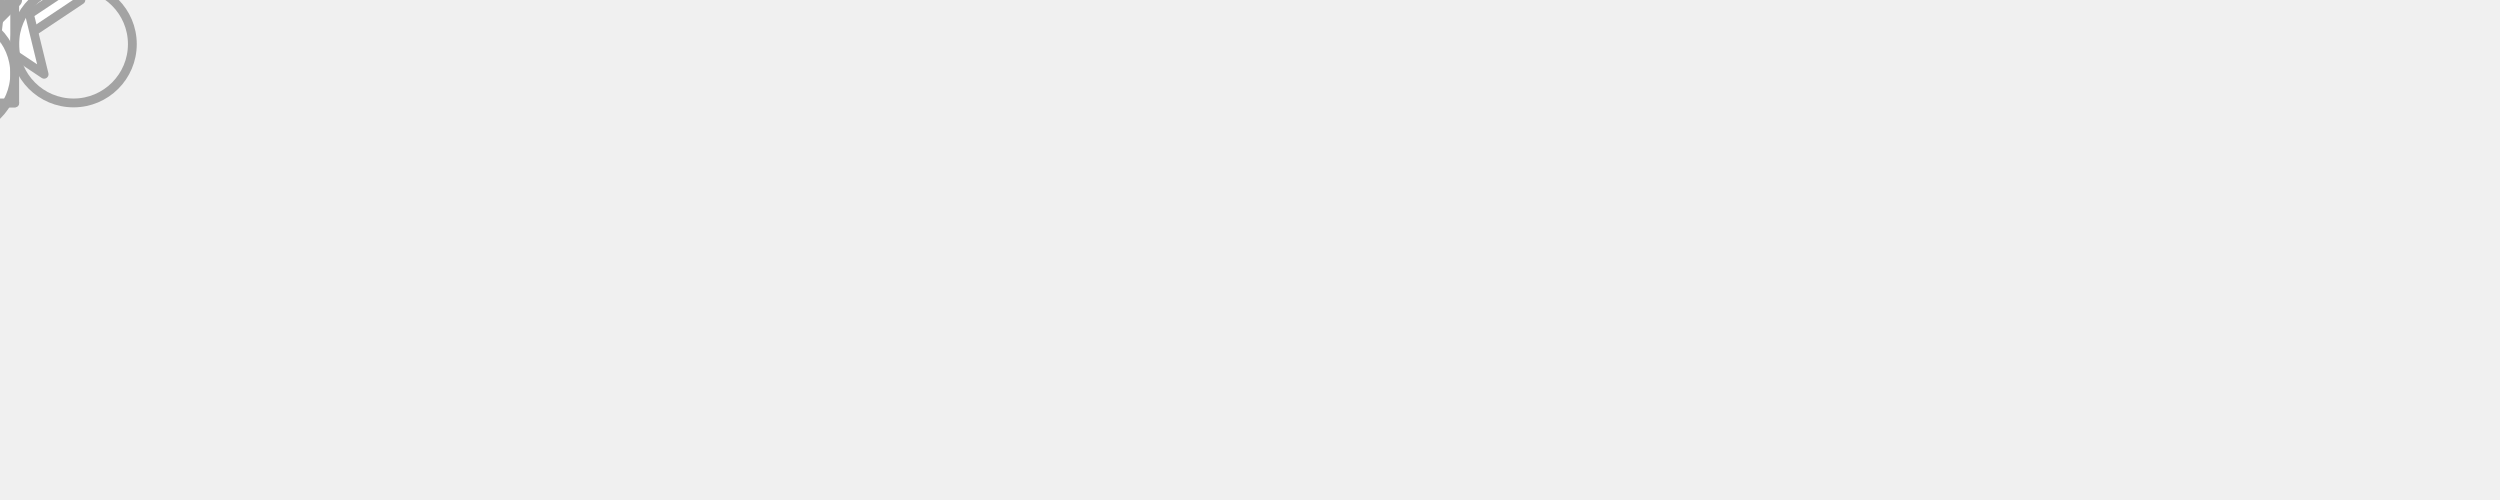
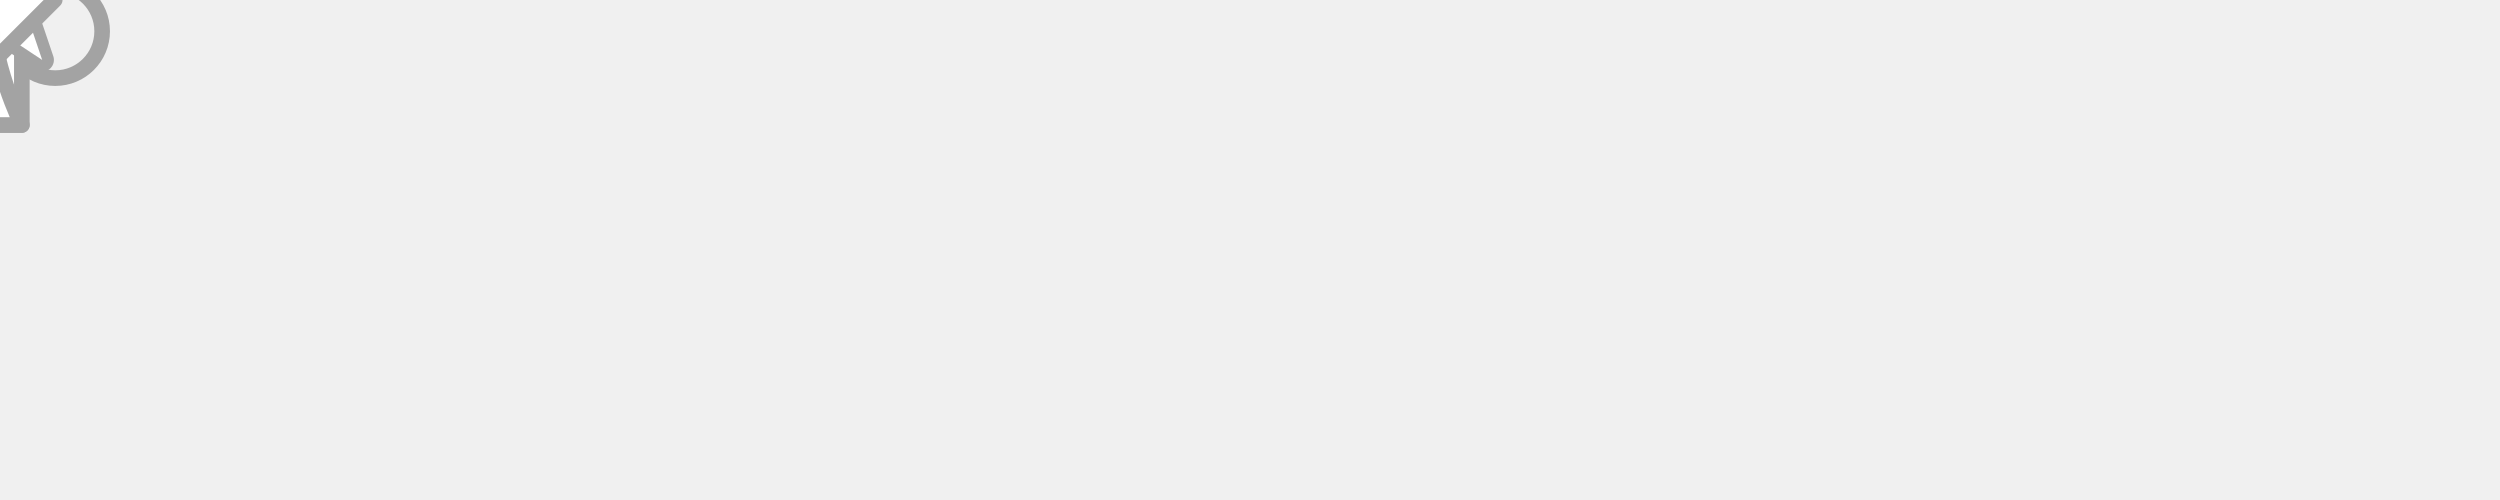
- <svg xmlns="http://www.w3.org/2000/svg" width="640" height="128" version="1.1" viewBox="0 0 169 34" xml:space="preserve" id="svg2">
-   <defs id="defs2" />
-   <path id="arrow-right" d="M -1,-2.05 -6,-2 V 2 H -1 V 4 L 5,0 -1,-4 Z" style="fill:#ffffff;stroke:#a3a3a3;stroke-width:0.6;stroke-linejoin:round" />
-   <path id="neutral-star" d="M 2.5,5.05 -0.5,3.05 -3.5,5.05 -2.5,1.05 -5.5,-0.95 -1.5,-1.05 -0.5,-5.05 0.5,-1.05 4.5,-1.04 1.5,0.96 Z" stroke-linecap="round" stroke-miterlimit="9" style="fill:#ffffff;stroke:#a3a3a3;stroke-width:0.6;stroke-linejoin:round" />
-   <path id="slide-left" d="M -1.5,-7 H 0.5 C 0.5,-7 -0.5,-2 -0.5,0 -0.5,2 0.5,7 0.5,7 H -1.5 Z" stroke-linecap="round" stroke-miterlimit="9" style="fill:#ffffff;stroke:#a3a3a3;stroke-width:0.6;stroke-linejoin:round" />
-   <path id="slide-right" d="M 0.5,-7 H -1.5 C -1.5,-7 -0.5,-1.97 -0.5,0.03 -0.5,2.03 -1.5,7 -1.5,7 H 0.5 Z" stroke-linecap="round" stroke-miterlimit="9" style="fill:#ffffff;stroke:#a3a3a3;stroke-width:0.599;stroke-linejoin:round" />
-   <path id="separator" d="M -1.5,-2 0.5,0 -1.5,2" fill="none" stroke-linecap="round" stroke-linejoin="round" stroke-miterlimit="9" style="stroke:#a3a3a3" />
+ <svg xmlns="http://www.w3.org/2000/svg" width="640" height="128" version="1.1" viewBox="0 0 640 128" xml:space="preserve" id="svg2">
+   <defs id="defs1" />
  <g id="attack">
-     <circle id="LP" fill="none" cx="-5.5" cy="-3" r="4" style="stroke:#a3a3a3;stroke-width:0.6" />
-     <circle id="LK" fill="none" cx="-3.5" cy="5" r="4" style="stroke:#a3a3a3;stroke-width:0.6" />
-     <circle id="RP" fill="none" cx="2.5" cy="-5" r="4" style="stroke:#a3a3a3;stroke-width:0.6" />
-     <circle id="RK" fill="none" cx="4.5" cy="3" r="4" style="stroke:#a3a3a3;stroke-width:0.6" />
+     <circle id="LP" fill="none" cx="-14.15" cy="-8.3" style="stroke:#a3a3a3;stroke-width:4;stroke-dasharray:none" r="12" />
+     <circle id="LK" fill="none" cx="-9.85" cy="16" style="stroke:#a3a3a3;stroke-width:4;stroke-dasharray:none" r="12" />
+     <circle id="RP" fill="none" cx="10.052" cy="-16" style="stroke:#a3a3a3;stroke-width:4;stroke-dasharray:none" r="12" />
+     <circle id="RK" fill="none" cx="14.15" cy="8" style="stroke:#a3a3a3;stroke-width:4;stroke-dasharray:none" r="12" />
  </g>
+   <path id="slide-right" d="M 5.591,-32 H -5.592 C -5.592,-32 0.856,-15.999 0.989,0 1.121,16 -4.929,32 -4.929,32 H 5.591 Z" stroke-linecap="round" stroke-miterlimit="9" style="fill:#ffffff;stroke:#a3a3a3;stroke-width:4;stroke-linejoin:round;stroke-dasharray:none" />
+   <path id="slide-left" d="M -5.591,-32 H 5.592 C 5.592,-32 -2.408,-16 -2.408,0 -2.408,16 5.592,32 5.592,32 H -4.928 Z" stroke-linecap="round" stroke-miterlimit="9" style="fill:#ffffff;stroke:#a3a3a3;stroke-width:4;stroke-linejoin:round;stroke-dasharray:none" />
+   <path id="separator" d="M -4,-8 4,0 -4,8" fill="none" stroke-linecap="round" stroke-linejoin="round" stroke-miterlimit="9" style="stroke:#a3a3a3;stroke-width:4;stroke-dasharray:none" />
+   <path id="neutral-star" style="fill:#ffffff;stroke:#a3a3a3;stroke-width:6;stroke-linecap:round;stroke-linejoin:round;stroke-miterlimit:9;stroke-dasharray:none;paint-order:markers stroke fill" d="M 10.8,15.347 0.346,8.436 -9.706,15.922 -6.364,3.843 -16.59,-3.403 -4.069,-3.958 -0.337,-15.922 4.059,-4.185 16.59,-4.334 6.787,3.474 Z" />
+   <path id="arrow-right" d="M -1.998,-8 H -14.003 V 8 H -1.998 V 16 L 14.003,-2.8269e-4 -1.998,-16 Z" style="fill:#ffffff;stroke:#a3a3a3;stroke-width:4;stroke-linejoin:round;stroke-dasharray:none" />
</svg>
